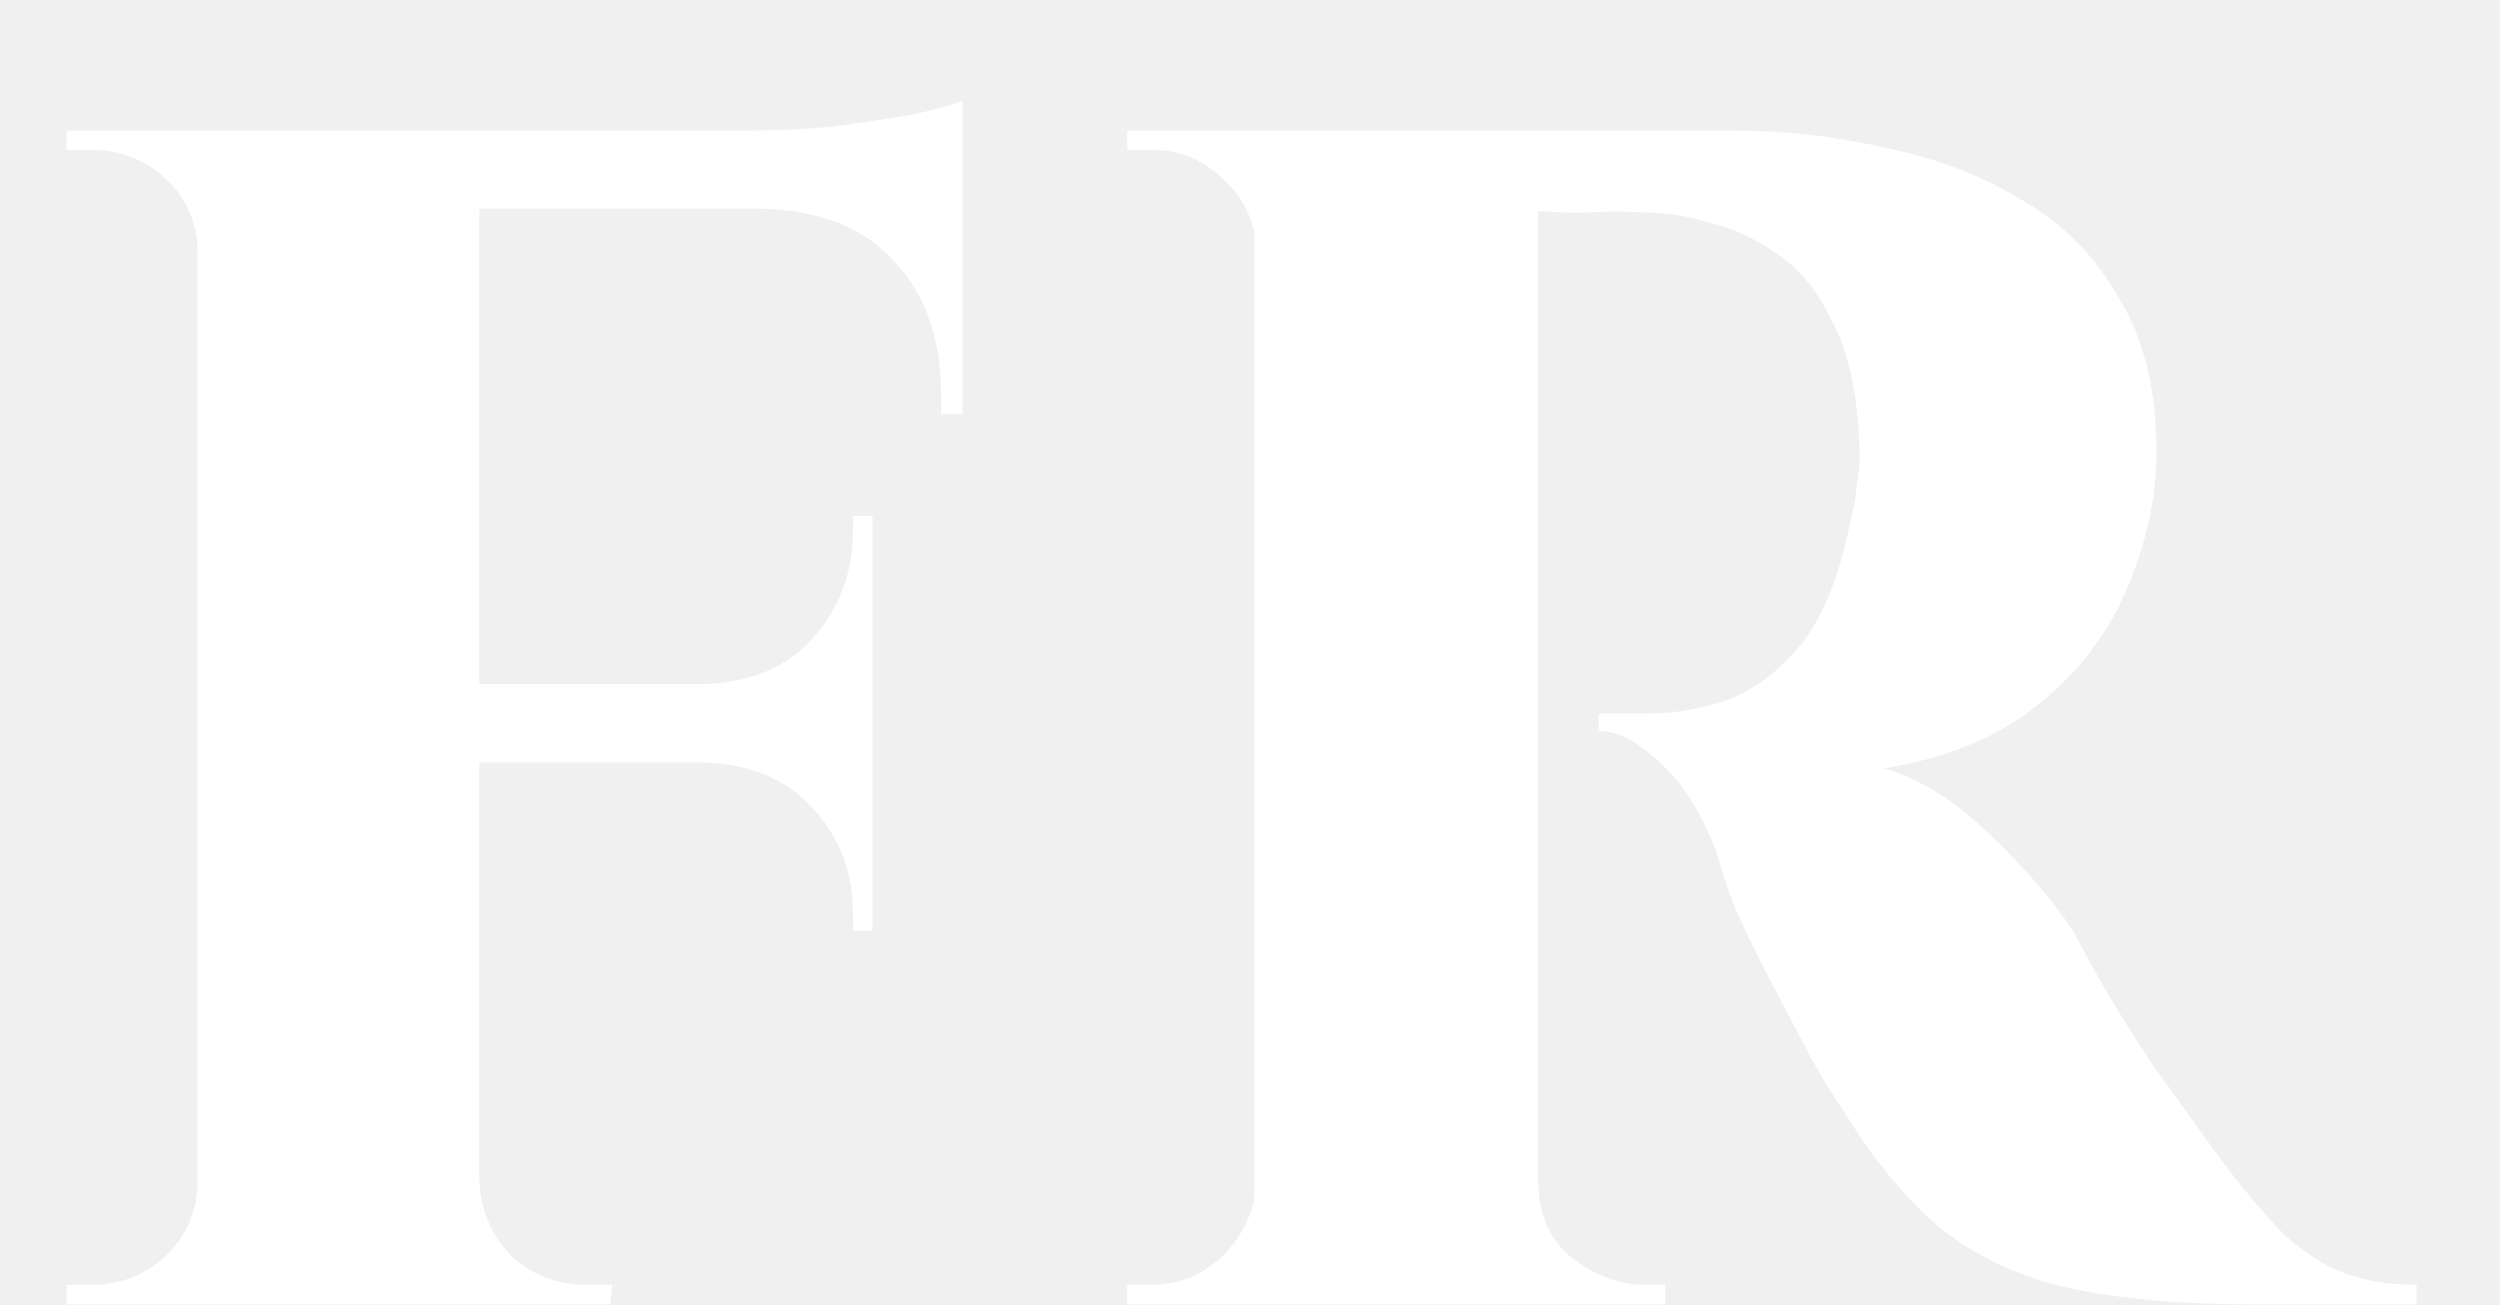
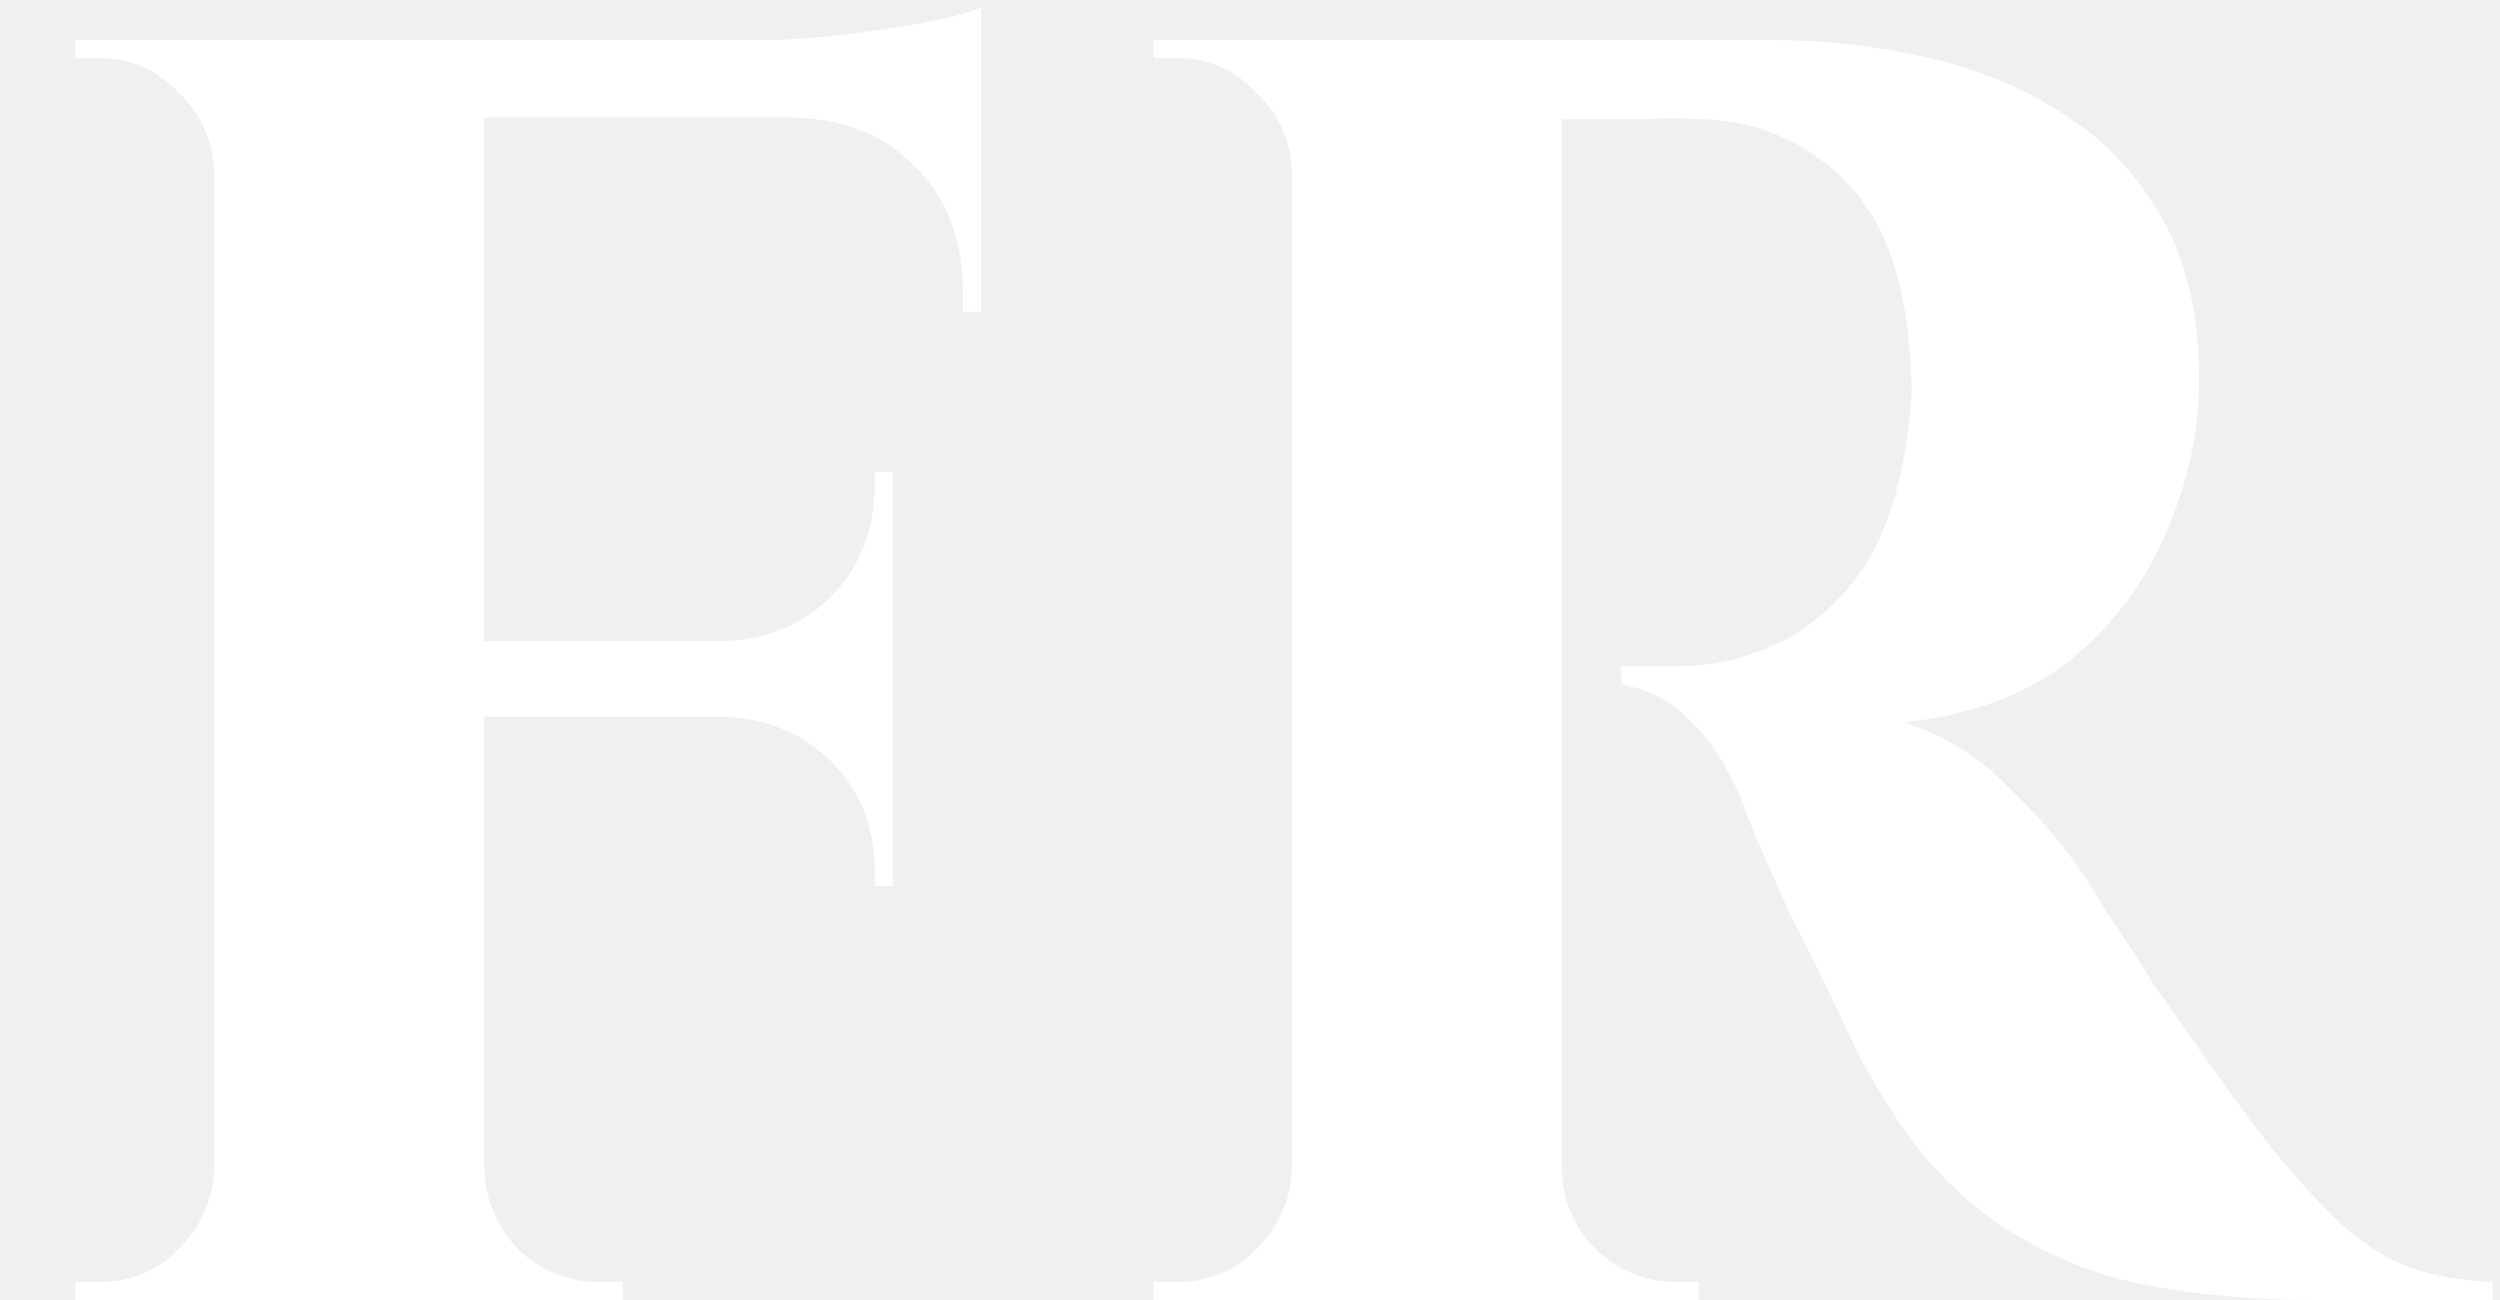
- <svg xmlns="http://www.w3.org/2000/svg" width="23" height="12" fill="none">
-   <path d="M4.41 1.2V12H1.818V1.2H4.41zm3.618 5.094v.72H4.374v-.72h3.654zM8.856 1.2v.72H4.374V1.2h4.482zm-.828 5.778v1.584h-.18v-.144c0-.396-.126-.726-.378-.99-.24-.264-.576-.402-1.008-.414v-.036h1.566zm0-2.232V6.33H6.462v-.036c.432-.012.768-.15 1.008-.414.252-.276.378-.612.378-1.008v-.126h.18zm.828-2.88V3.81h-.198v-.18c0-.516-.144-.924-.432-1.224-.276-.312-.684-.474-1.224-.486v-.054h1.854zm0-.936v.432L6.948 1.2c.228 0 .468-.012.72-.036.264-.036.504-.072.72-.108.216-.048.372-.09.468-.126zm-6.984 9.936L1.944 12H.612v-.18H.846c.264 0 .492-.09.684-.27a.934.934 0 00.288-.684h.054zm0-8.532h-.054a.897.897 0 00-.288-.684.966.966 0 00-.684-.27H.612V1.2h1.332l-.072 1.134zm2.502 8.532h.036c.012.264.108.492.288.684.192.18.426.27.702.27H5.634l-.018.18H4.302l.072-1.134zM13.971 1.2h1.944c.492 0 .972.054 1.44.162.468.096.888.258 1.26.486.372.216.666.516.882.9.228.372.342.84.342 1.404 0 .42-.09.84-.27 1.26a2.653 2.653 0 01-.81 1.062c-.36.3-.834.498-1.422.594.348.108.678.318.99.63.324.312.576.606.756.882.048.096.132.252.252.468.12.204.27.444.45.72.192.264.39.54.594.828.24.324.45.576.63.756.18.168.366.288.558.36.192.072.414.108.666.108V12H20.72c-.648 0-1.2-.048-1.656-.144a2.968 2.968 0 01-1.17-.522c-.324-.264-.624-.618-.9-1.062a6.734 6.734 0 01-.342-.558l-.36-.684c-.12-.228-.228-.45-.324-.666a4.69 4.69 0 01-.18-.54c-.156-.384-.336-.66-.54-.828-.192-.18-.372-.27-.54-.27v-.162h.45c.252 0 .498-.042.738-.126.252-.096.48-.27.684-.522.204-.264.354-.648.45-1.152.024-.072.042-.174.054-.306.024-.132.03-.282.018-.45-.024-.444-.108-.798-.252-1.062-.132-.276-.3-.48-.504-.612a1.749 1.749 0 00-.63-.288 1.945 1.945 0 00-.54-.09 5.507 5.507 0 00-.63 0 3.58 3.58 0 01-.414-.018c-.012 0-.03-.06-.054-.18a21.97 21.97 0 00-.072-.378l-.036-.18zm.18 0V12h-2.61V1.2h2.61zm-2.556 9.666L11.667 12H10.37v-.18h.216c.264 0 .486-.09.666-.27.192-.192.294-.42.306-.684h.036zm0-8.55h-.036a.897.897 0 00-.306-.666.884.884 0 00-.648-.27H10.37V1.2h1.296l-.072 1.116zm2.52 8.55h.036c0 .3.102.534.306.702.216.168.444.252.684.252h.18V12h-1.296l.09-1.134z" fill="#fff" />
+ <svg xmlns="http://www.w3.org/2000/svg" width="25" height="13" fill="none">
+   <path d="M4.842.4V13h-2.7V.4h2.7zm4.086 6.012v.756h-4.14v-.756h4.14zM9.81.4v.774H4.788V.4H9.81zm-.882 6.732V8.86h-.18v-.144c0-.444-.144-.81-.432-1.098-.288-.288-.654-.438-1.098-.45v-.036h1.71zm0-2.412v1.728h-1.71v-.036c.444-.012.81-.162 1.098-.45.288-.3.432-.672.432-1.116V4.72h.18zm.882-3.6v1.998h-.18v-.18c0-.54-.162-.966-.486-1.278-.312-.324-.738-.486-1.278-.486V1.12H9.81zm0-1.044v.522L7.614.4c.264 0 .54-.018.828-.054.3-.036.576-.078.828-.126s.432-.096.54-.144zm-7.614 11.61V13H.756v-.18H.99c.312 0 .576-.108.792-.324.228-.228.348-.498.36-.81h.054zm0-9.972h-.054a1.112 1.112 0 00-.36-.792A1.05 1.05 0 00.99.58H.756V.4h1.44v1.314zm2.592 9.972h.054c.012.312.126.582.342.81.228.216.498.324.81.324H6.228V13h-1.44v-1.314zM15.385.4h2.322c.54 0 1.068.06 1.584.18s.972.312 1.368.576c.408.264.732.612.972 1.044.24.432.36.966.36 1.602 0 .504-.108 1.008-.324 1.512a3.288 3.288 0 01-.954 1.278c-.432.348-.99.558-1.674.63.384.12.732.336 1.044.648.324.312.588.624.792.936.012.024.078.132.198.324.132.192.288.432.468.72.192.276.39.558.594.846.204.288.39.54.558.756.264.324.504.588.72.792.216.192.444.336.684.432.24.084.516.132.828.144V13H23.16a8.829 8.829 0 01-1.764-.162 4.101 4.101 0 01-1.404-.594 3.792 3.792 0 01-1.062-1.116 7.97 7.97 0 01-.324-.54l-.342-.72c-.12-.252-.24-.492-.36-.72-.108-.24-.204-.456-.288-.648a5.73 5.73 0 01-.18-.45c-.156-.384-.342-.672-.558-.864a1.231 1.231 0 00-.666-.342v-.18h.558a2.3 2.3 0 00.936-.198c.312-.132.588-.348.828-.648.24-.3.408-.714.504-1.242.024-.108.042-.234.054-.378.024-.144.03-.306.018-.486-.036-.864-.252-1.494-.648-1.89a2.035 2.035 0 00-1.476-.63 4.319 4.319 0 00-.558 0H15.565c0-.012-.018-.078-.054-.198a4.7 4.7 0 00-.09-.396L15.385.4zm.234 0V13h-2.7V.4h2.7zm-2.646 11.286V13h-1.44v-.18H11.767c.312 0 .576-.108.792-.324.228-.228.348-.498.36-.81h.054zm0-9.972h-.054a1.112 1.112 0 00-.36-.792 1.05 1.05 0 00-.792-.342H11.533V.4h1.44v1.314zm2.592 9.972h.054a1.138 1.138 0 001.152 1.134h.216V13h-1.422v-1.314z" fill="#fff" />
</svg>
